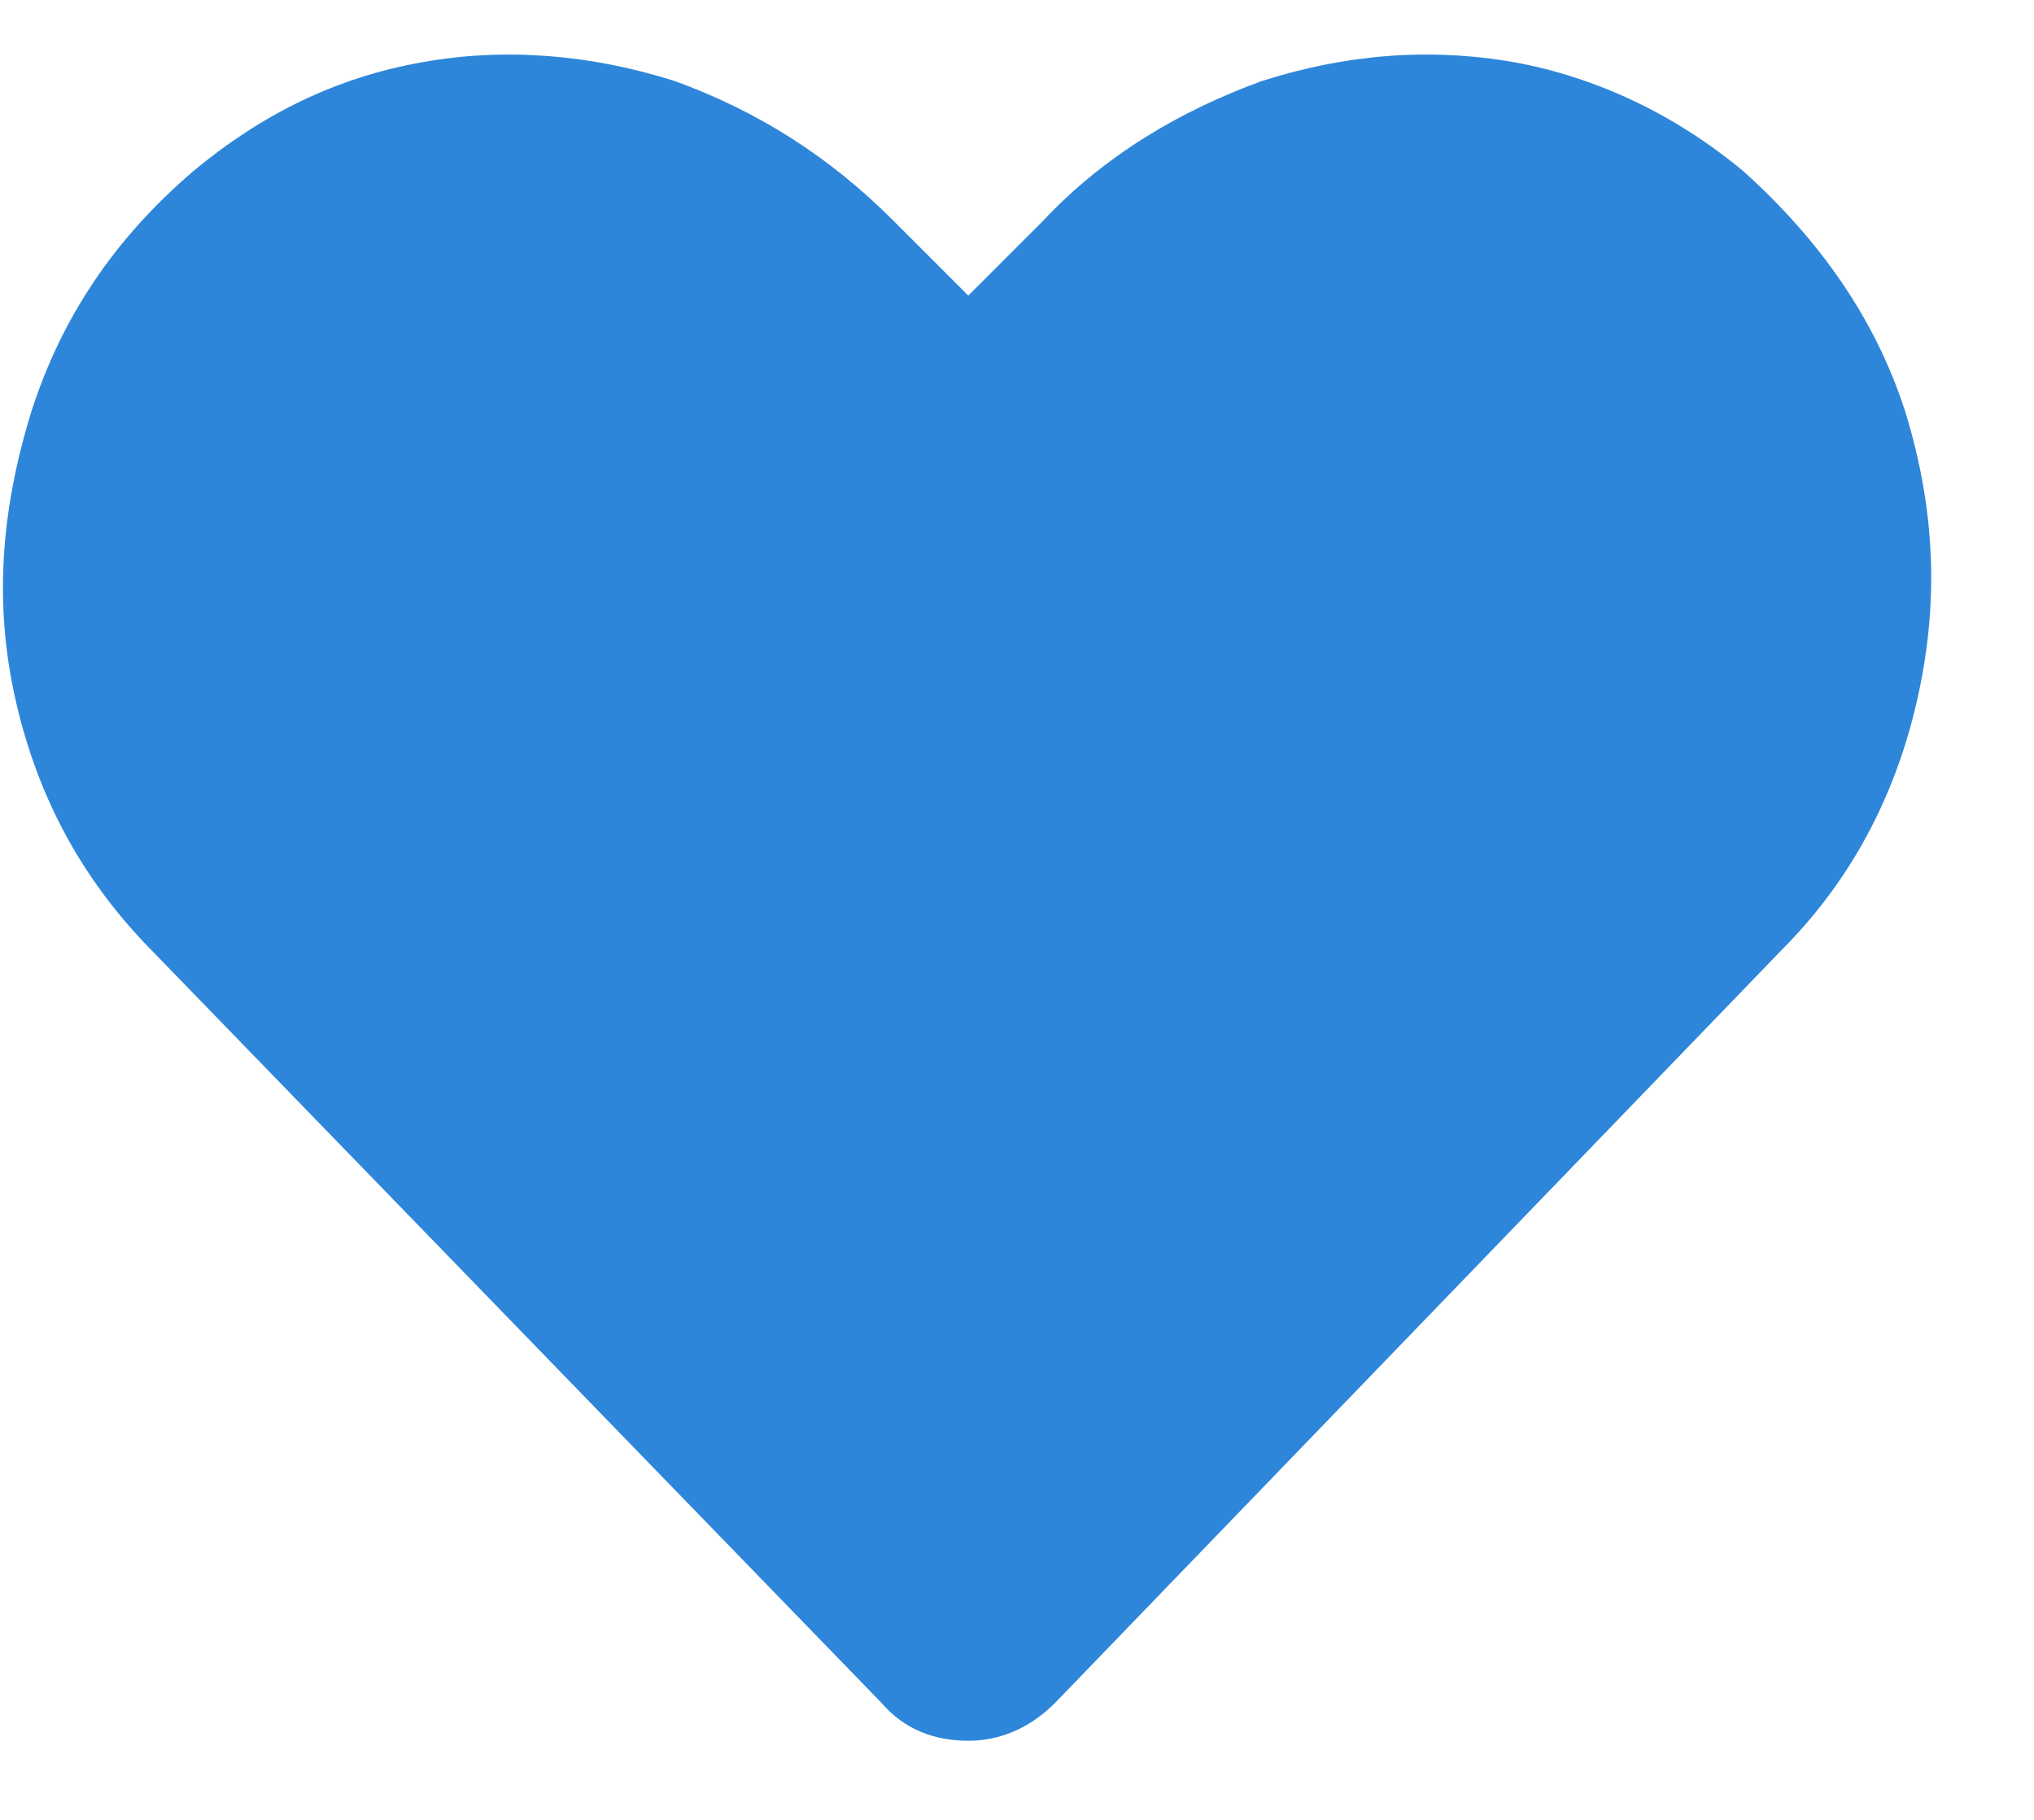
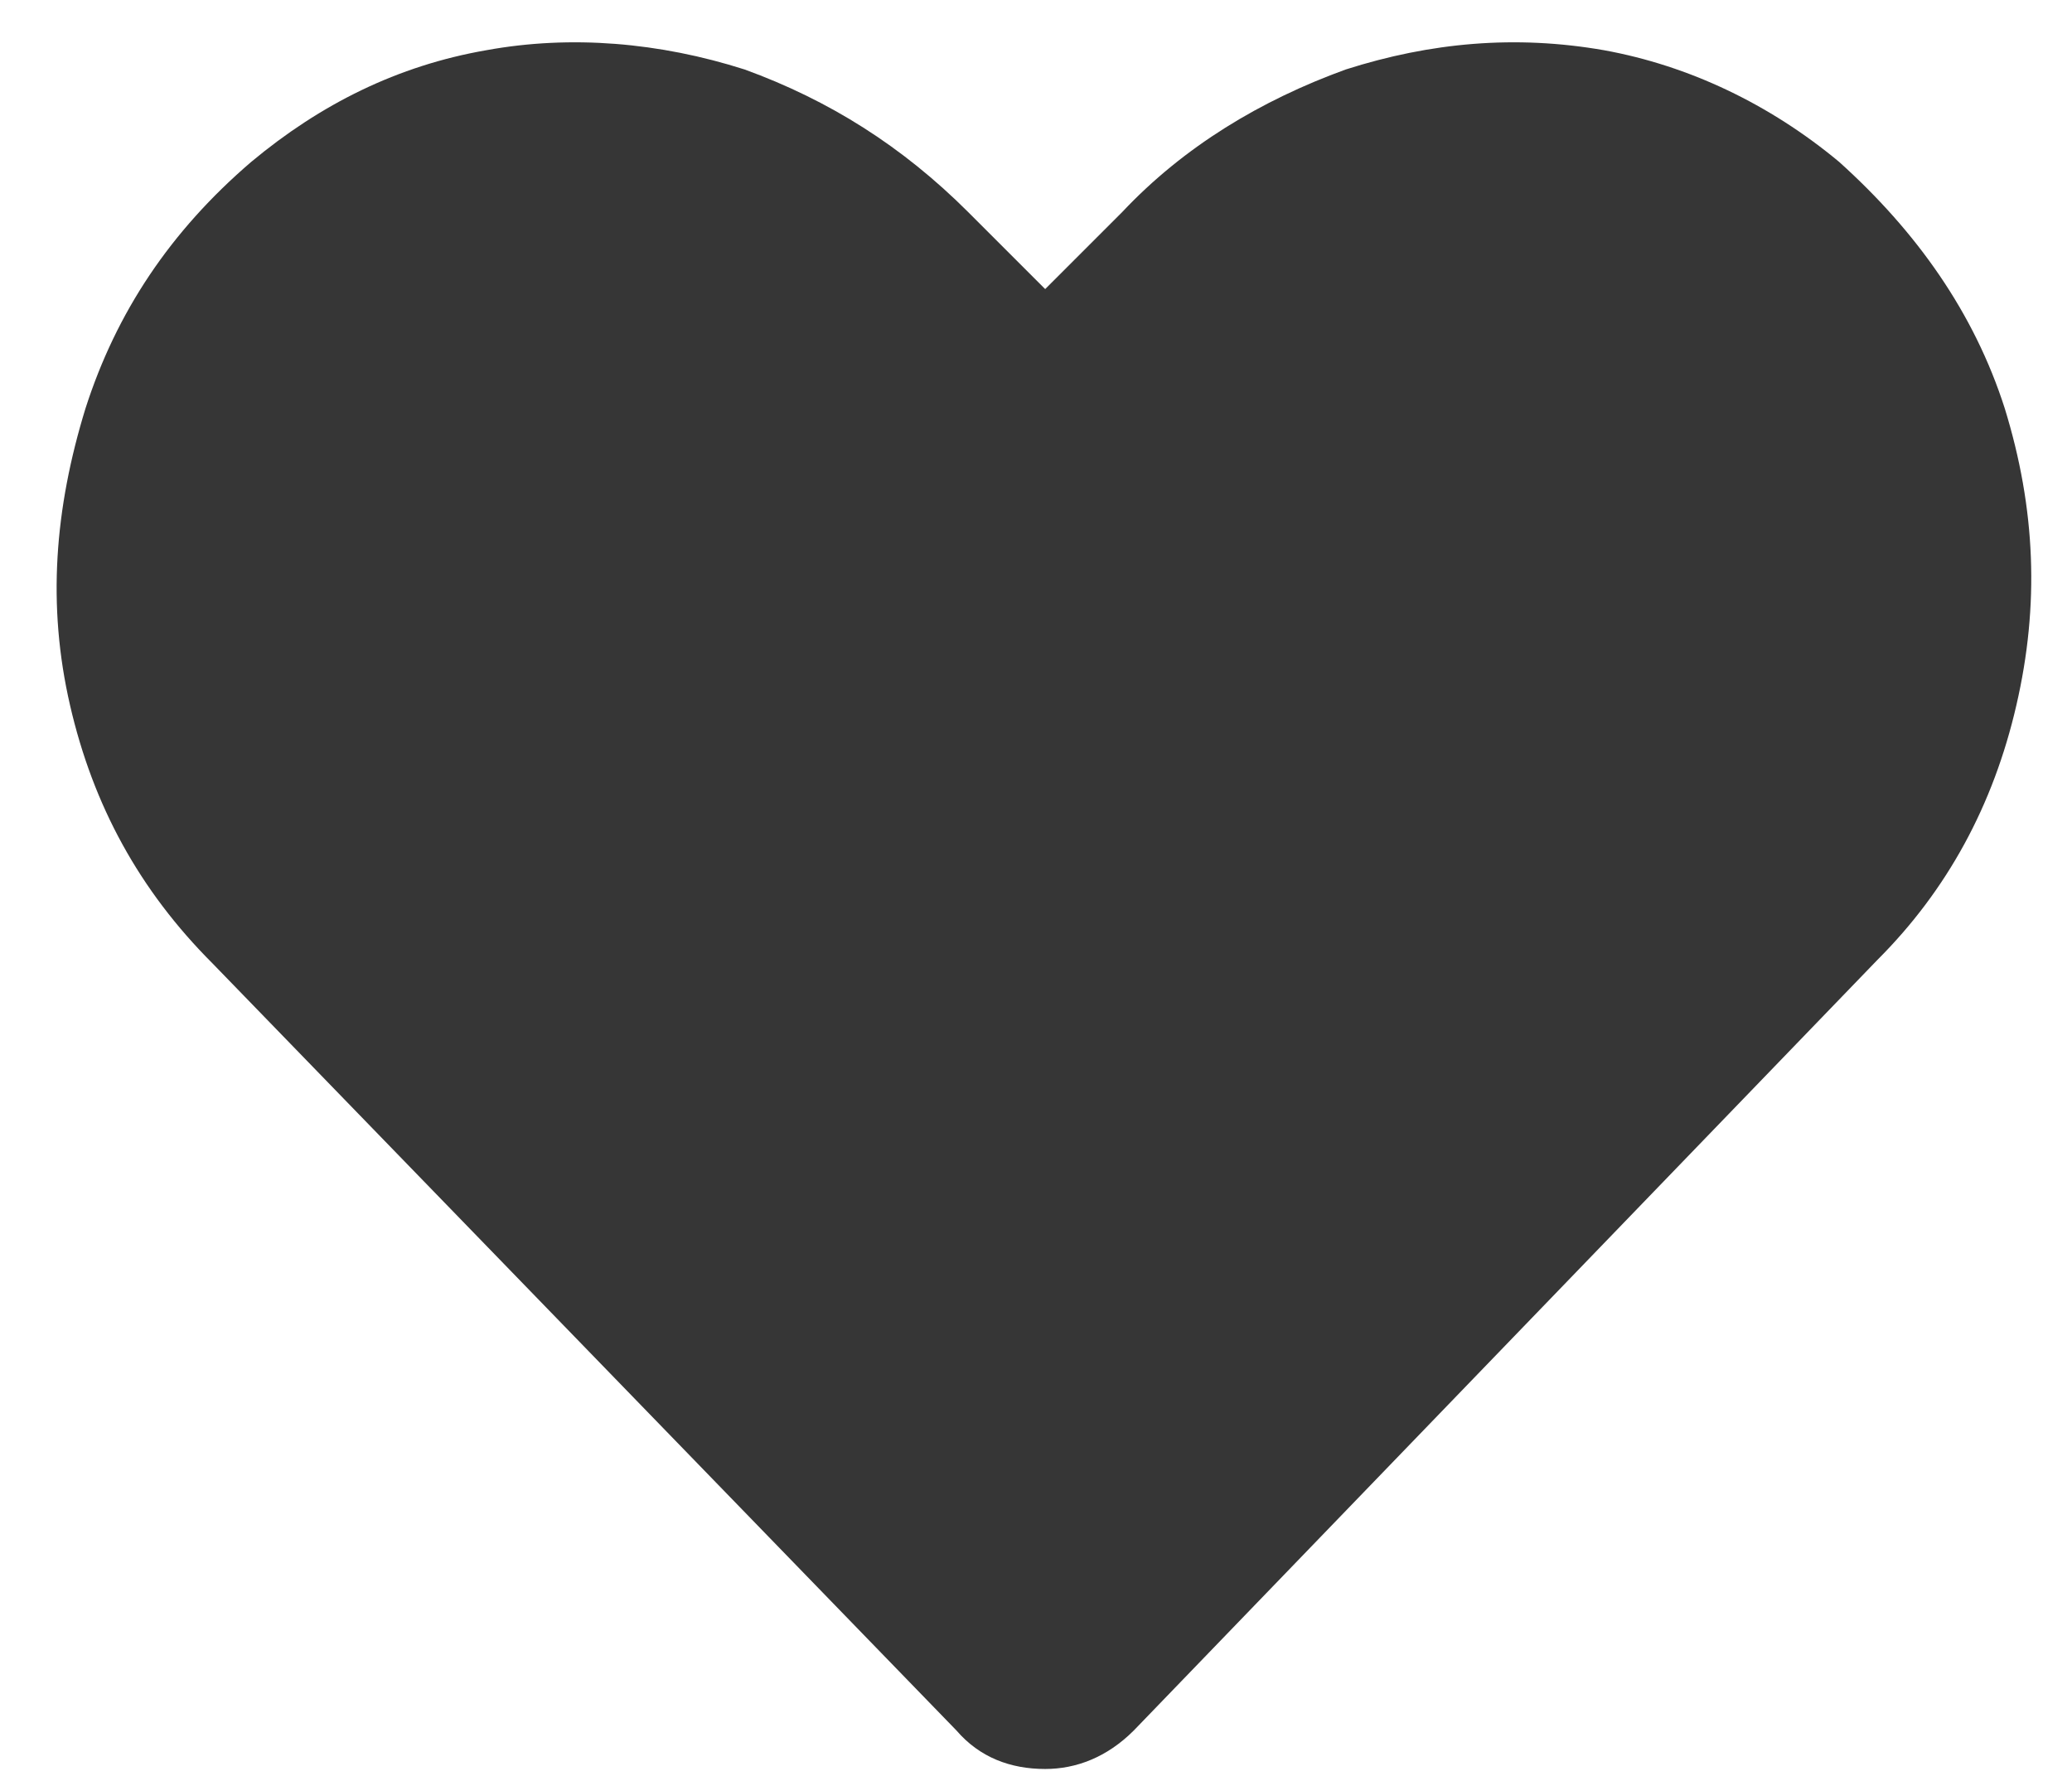
- <svg xmlns="http://www.w3.org/2000/svg" width="19" height="17" viewBox="0 0 19 17" fill="none">
-   <path d="M16.287 1.601C16.99 2.234 17.518 2.972 17.799 3.851C18.08 4.765 18.115 5.644 17.904 6.558C17.693 7.472 17.271 8.245 16.639 8.878L9.854 15.909C9.607 16.155 9.326 16.261 9.045 16.261C8.729 16.261 8.447 16.155 8.236 15.909L1.451 8.913C0.783 8.245 0.361 7.472 0.15 6.558C-0.061 5.644 0.01 4.765 0.291 3.851C0.572 2.972 1.064 2.234 1.803 1.601C2.436 1.073 3.139 0.722 3.947 0.581C4.721 0.441 5.529 0.511 6.303 0.757C7.076 1.038 7.744 1.46 8.342 2.058L9.045 2.761L9.748 2.058C10.31 1.46 11.014 1.038 11.787 0.757C12.56 0.511 13.334 0.441 14.143 0.581C14.916 0.722 15.654 1.073 16.287 1.601Z" fill="#2D86DA" />
+ <svg xmlns="http://www.w3.org/2000/svg" width="21" height="18" viewBox="0 0 21 18" fill="none">
+   <path d="M18.64 1.641C19.421 2.344 20.007 3.165 20.319 4.141C20.632 5.157 20.671 6.134 20.436 7.149C20.202 8.165 19.733 9.024 19.03 9.727L11.491 17.54C11.218 17.813 10.905 17.93 10.593 17.93C10.241 17.93 9.929 17.813 9.694 17.54L2.155 9.766C1.413 9.024 0.944 8.165 0.71 7.149C0.476 6.134 0.554 5.157 0.866 4.141C1.179 3.165 1.726 2.344 2.546 1.641C3.249 1.055 4.03 0.665 4.929 0.509C5.788 0.352 6.687 0.43 7.546 0.704C8.405 1.016 9.147 1.485 9.812 2.149L10.593 2.93L11.374 2.149C11.999 1.485 12.78 1.016 13.64 0.704C14.499 0.43 15.358 0.352 16.257 0.509C17.116 0.665 17.936 1.055 18.64 1.641Z" fill="#363636" />
</svg>
